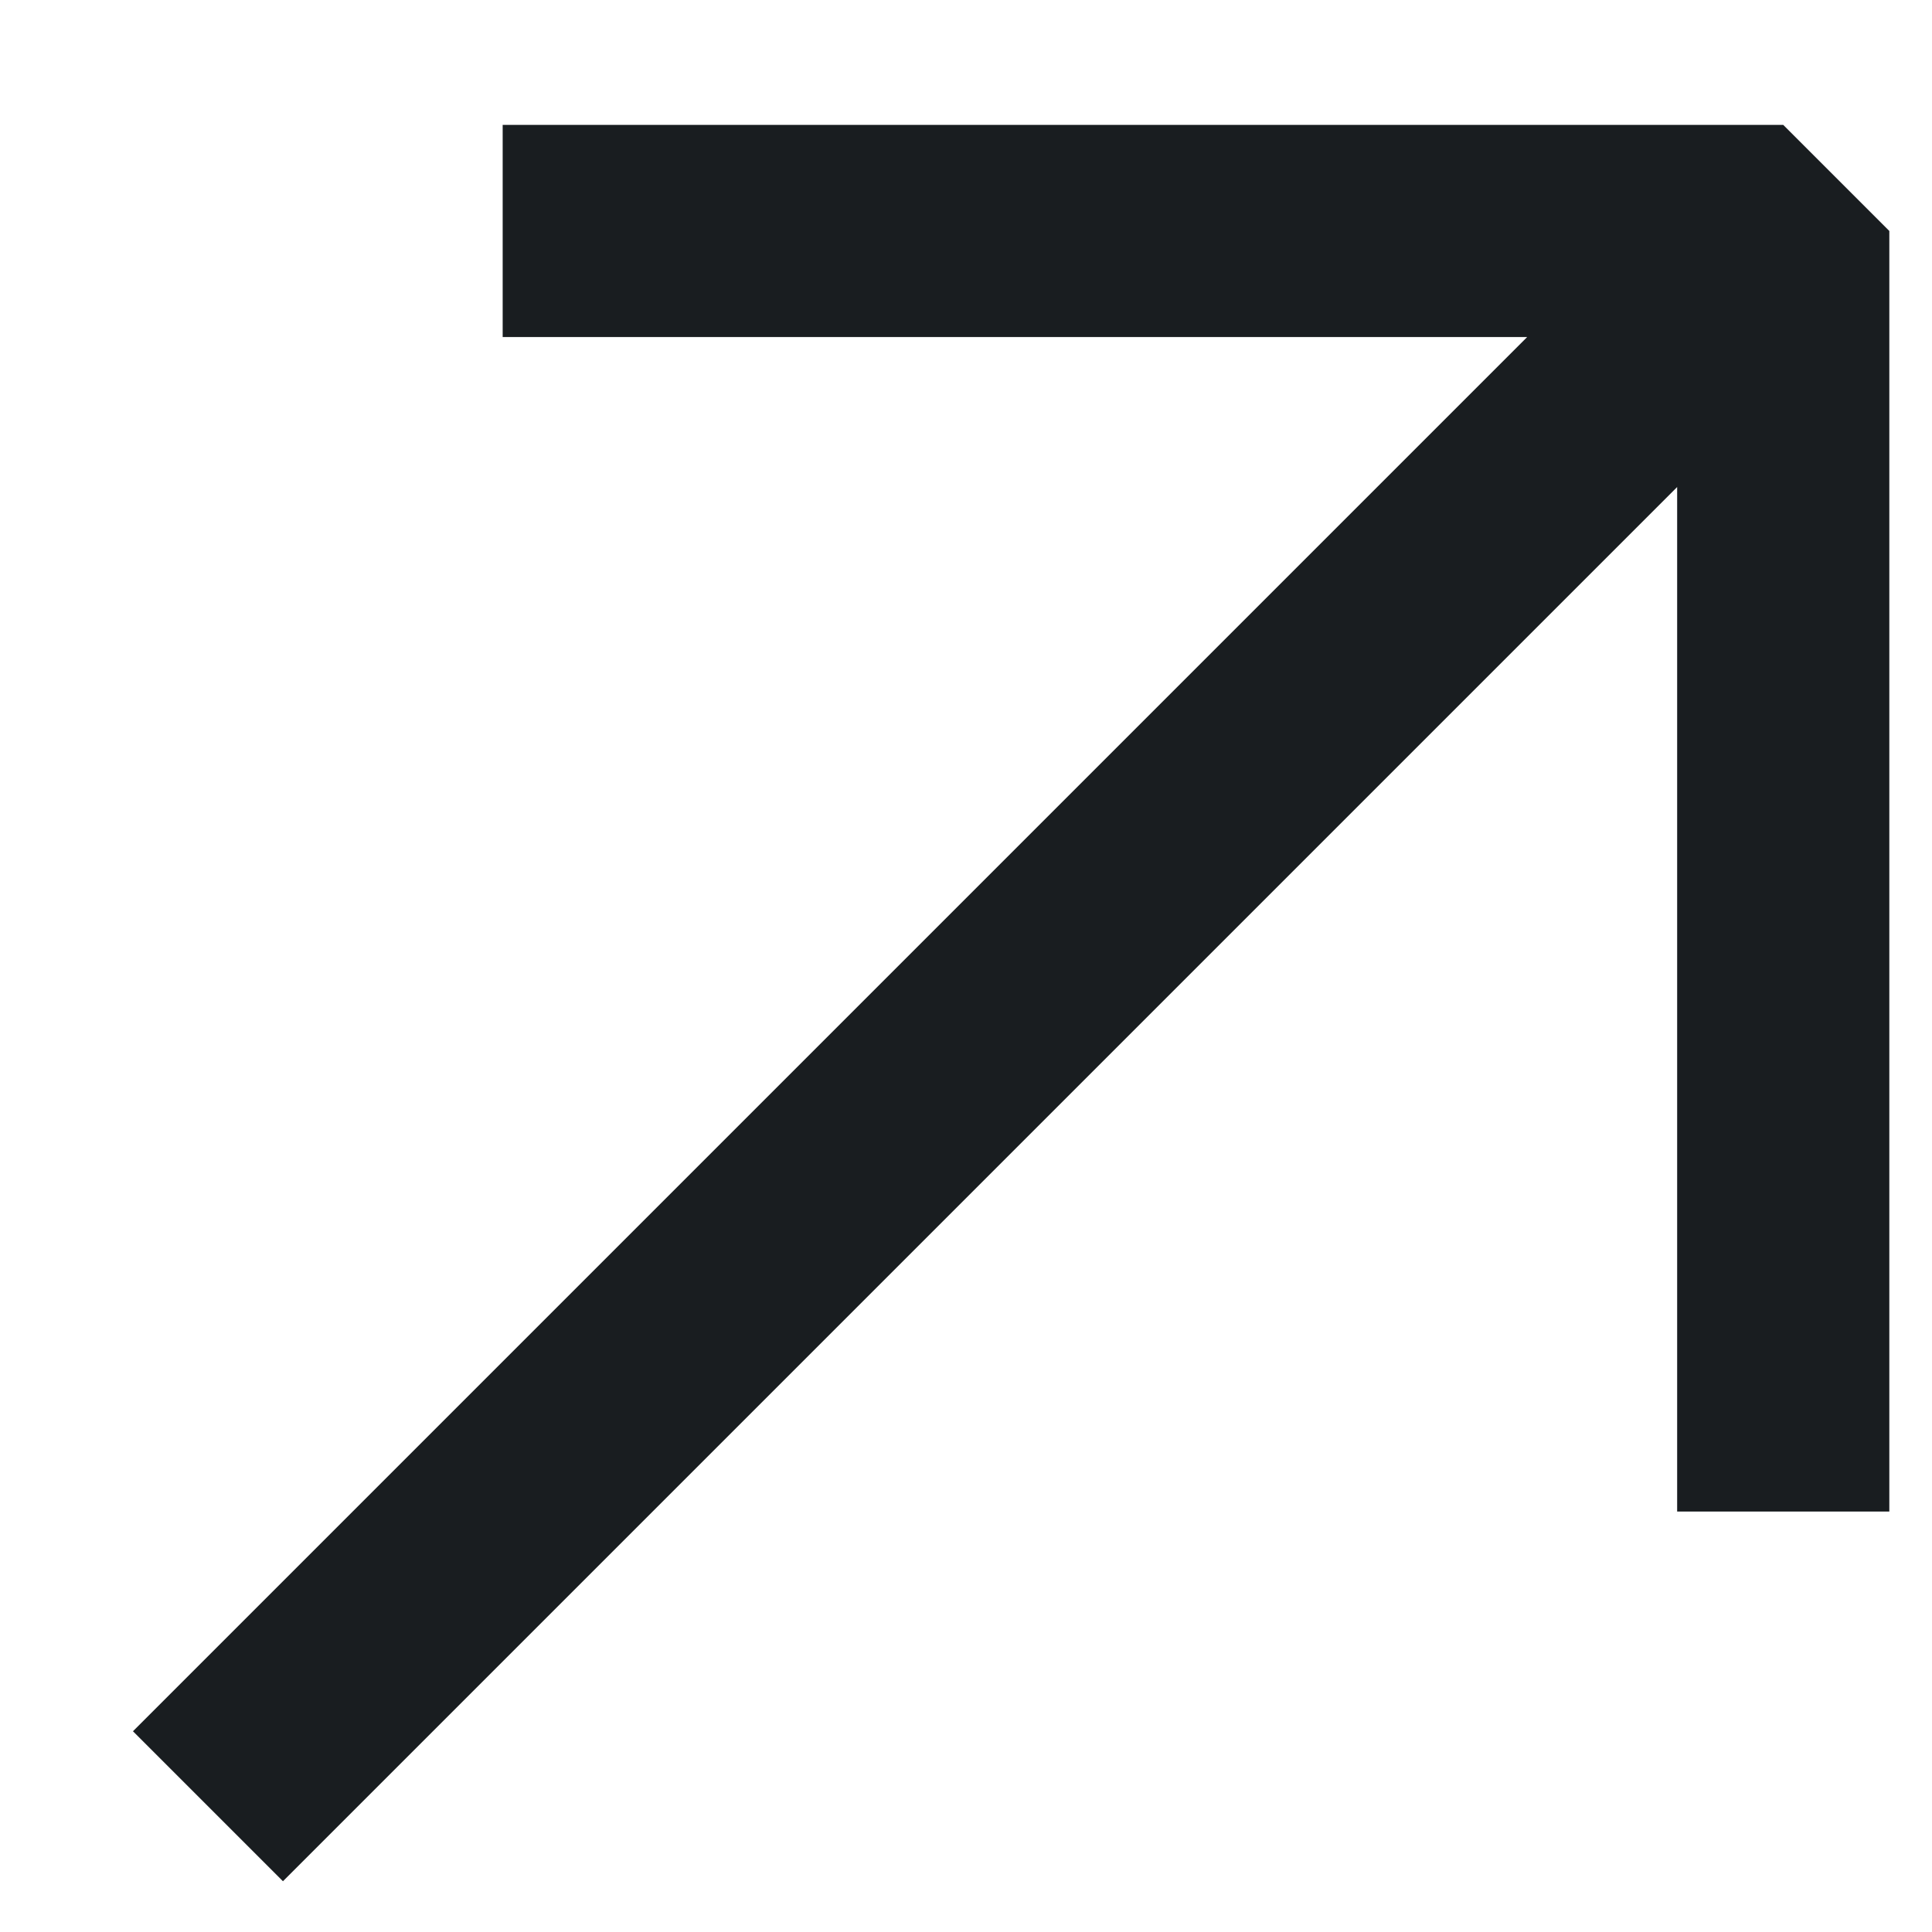
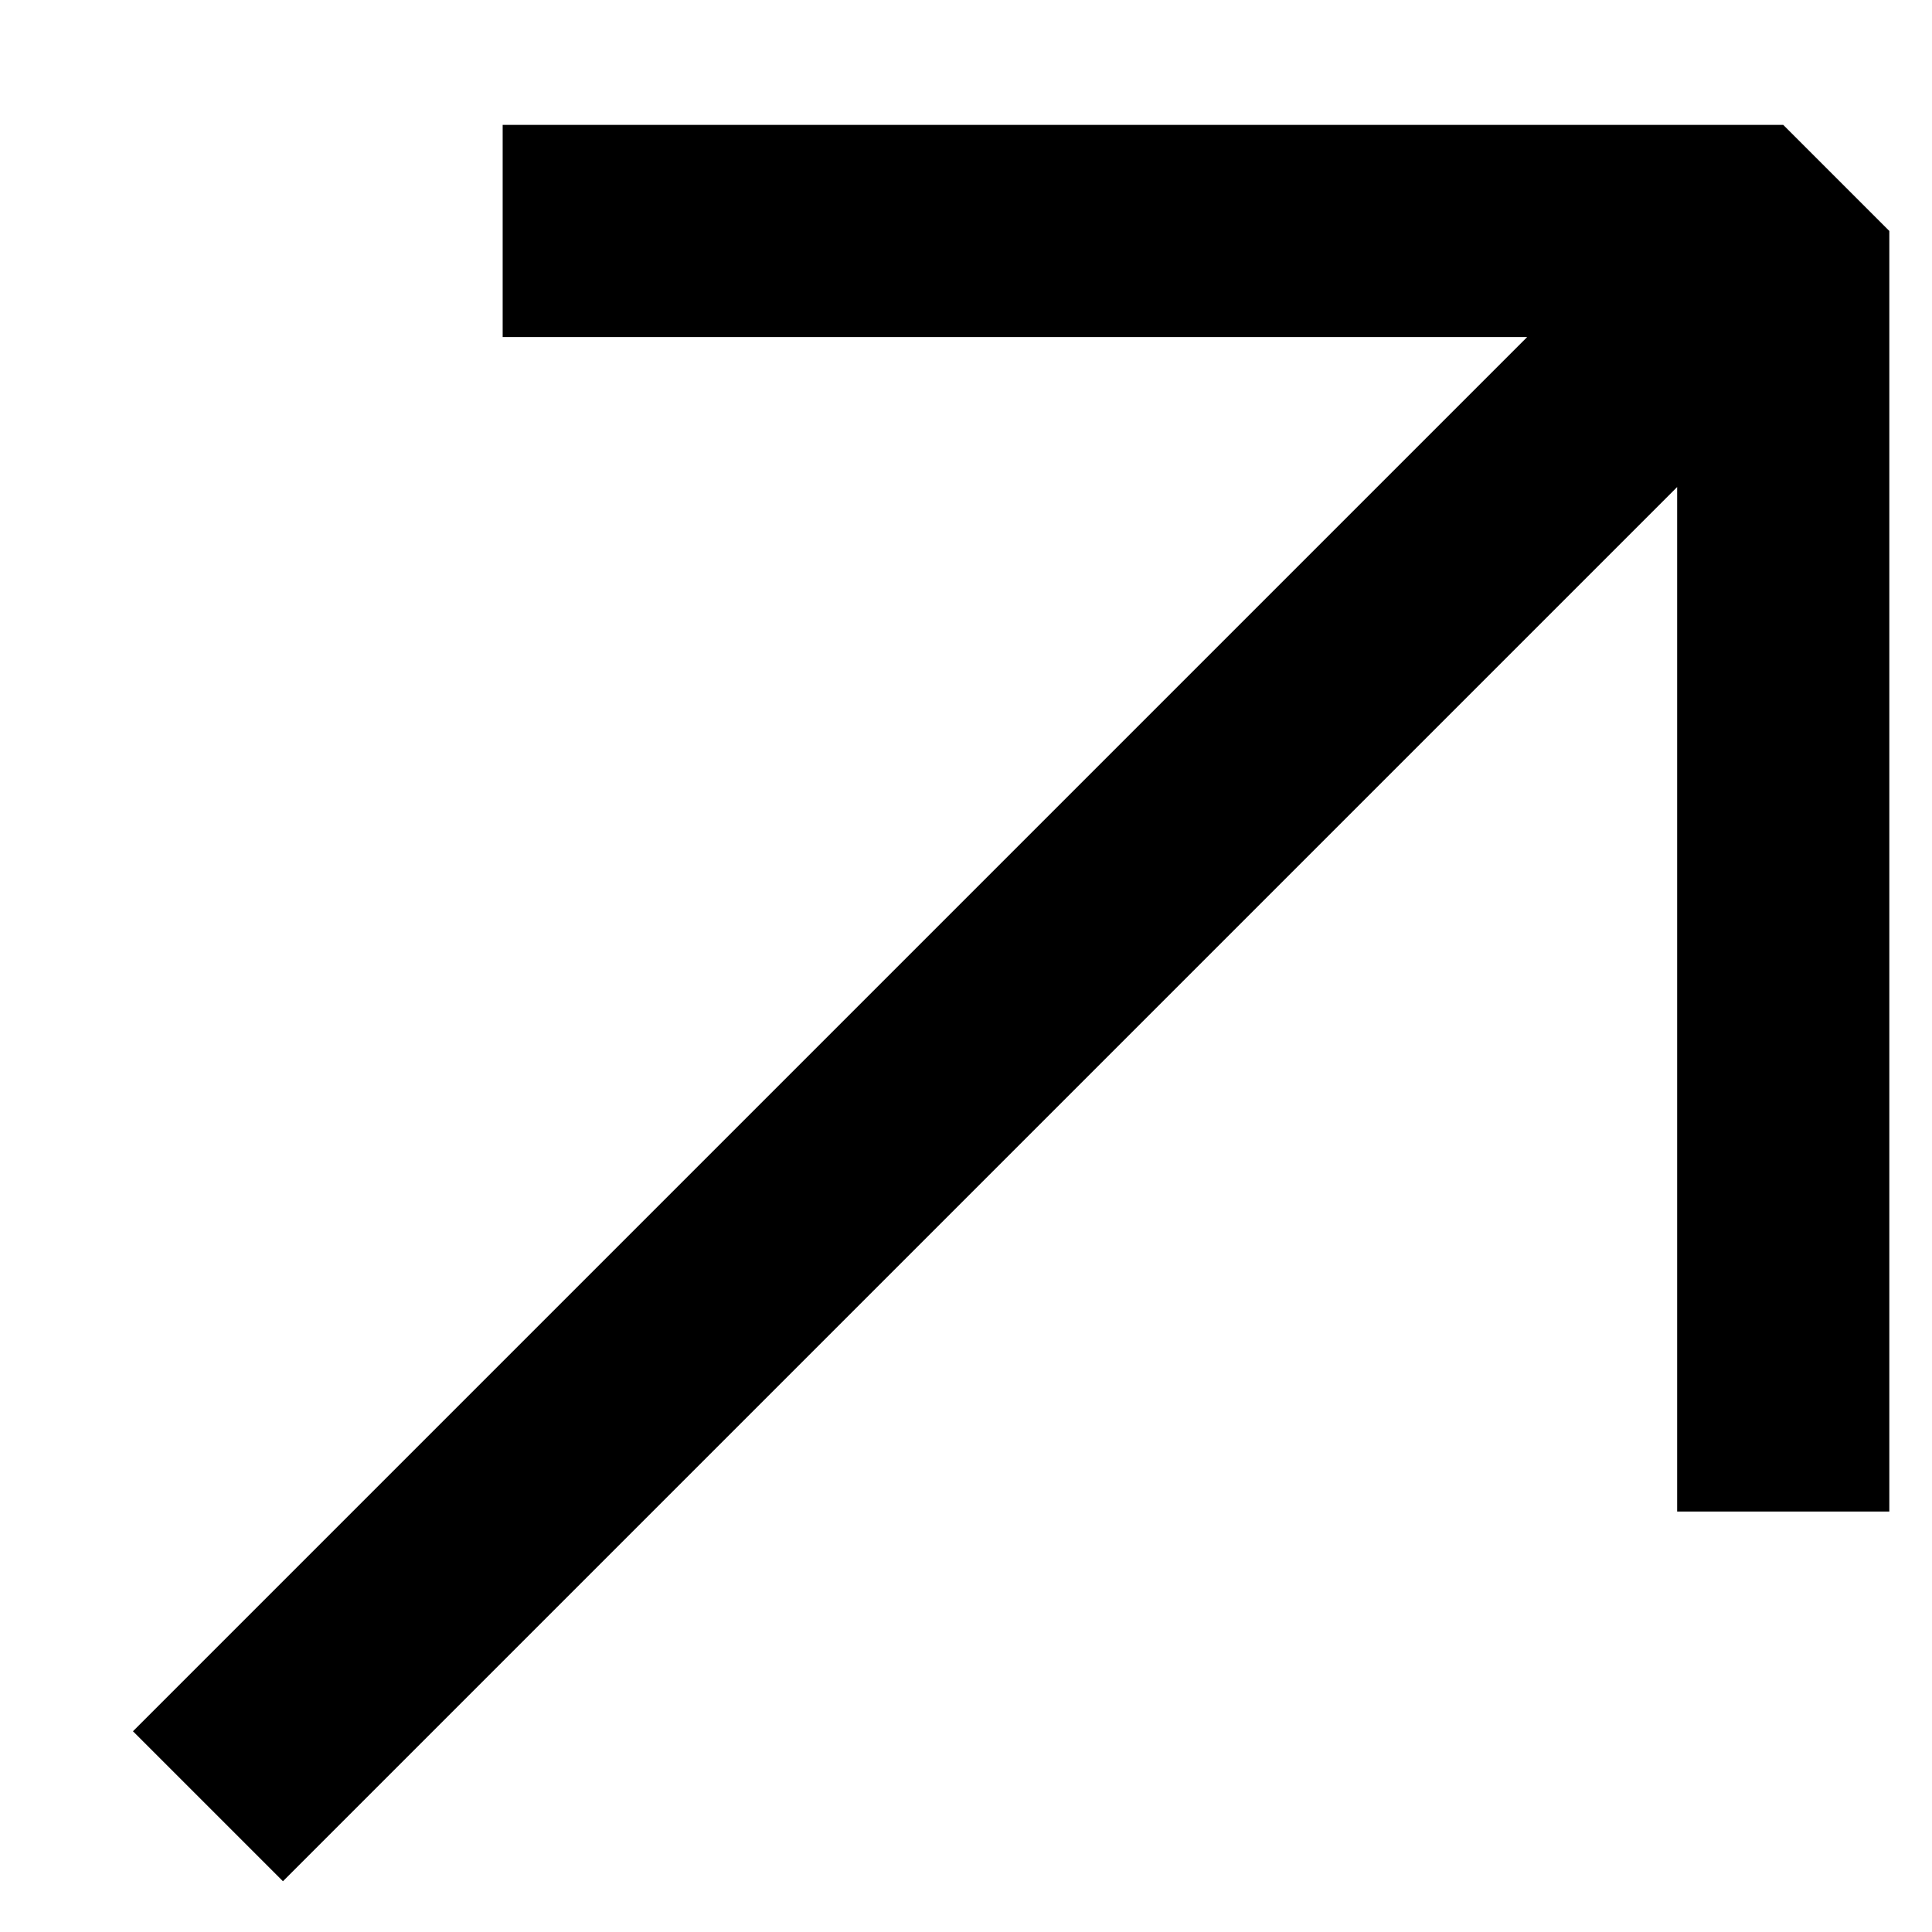
- <svg xmlns="http://www.w3.org/2000/svg" width="11" height="11" viewBox="0 0 11 11" fill="none">
-   <path fill-rule="evenodd" clip-rule="evenodd" d="M10.153 0.711L10.757 1.315L10.757 8.606L9.549 8.606L9.549 2.773L1.611 10.711L0.757 9.857L8.695 1.919L2.862 1.919L2.862 0.711L10.153 0.711Z" fill="#191D20" />
+ <svg xmlns="http://www.w3.org/2000/svg" width="11" height="11" viewBox="0 0 11 11">
+   <path fill-rule="evenodd" clip-rule="evenodd" d="M10.153 0.711L10.757 1.315L10.757 8.606L9.549 8.606L9.549 2.773L1.611 10.711L0.757 9.857L8.695 1.919L2.862 1.919L2.862 0.711L10.153 0.711Z" fill="currentColor" />
</svg>
